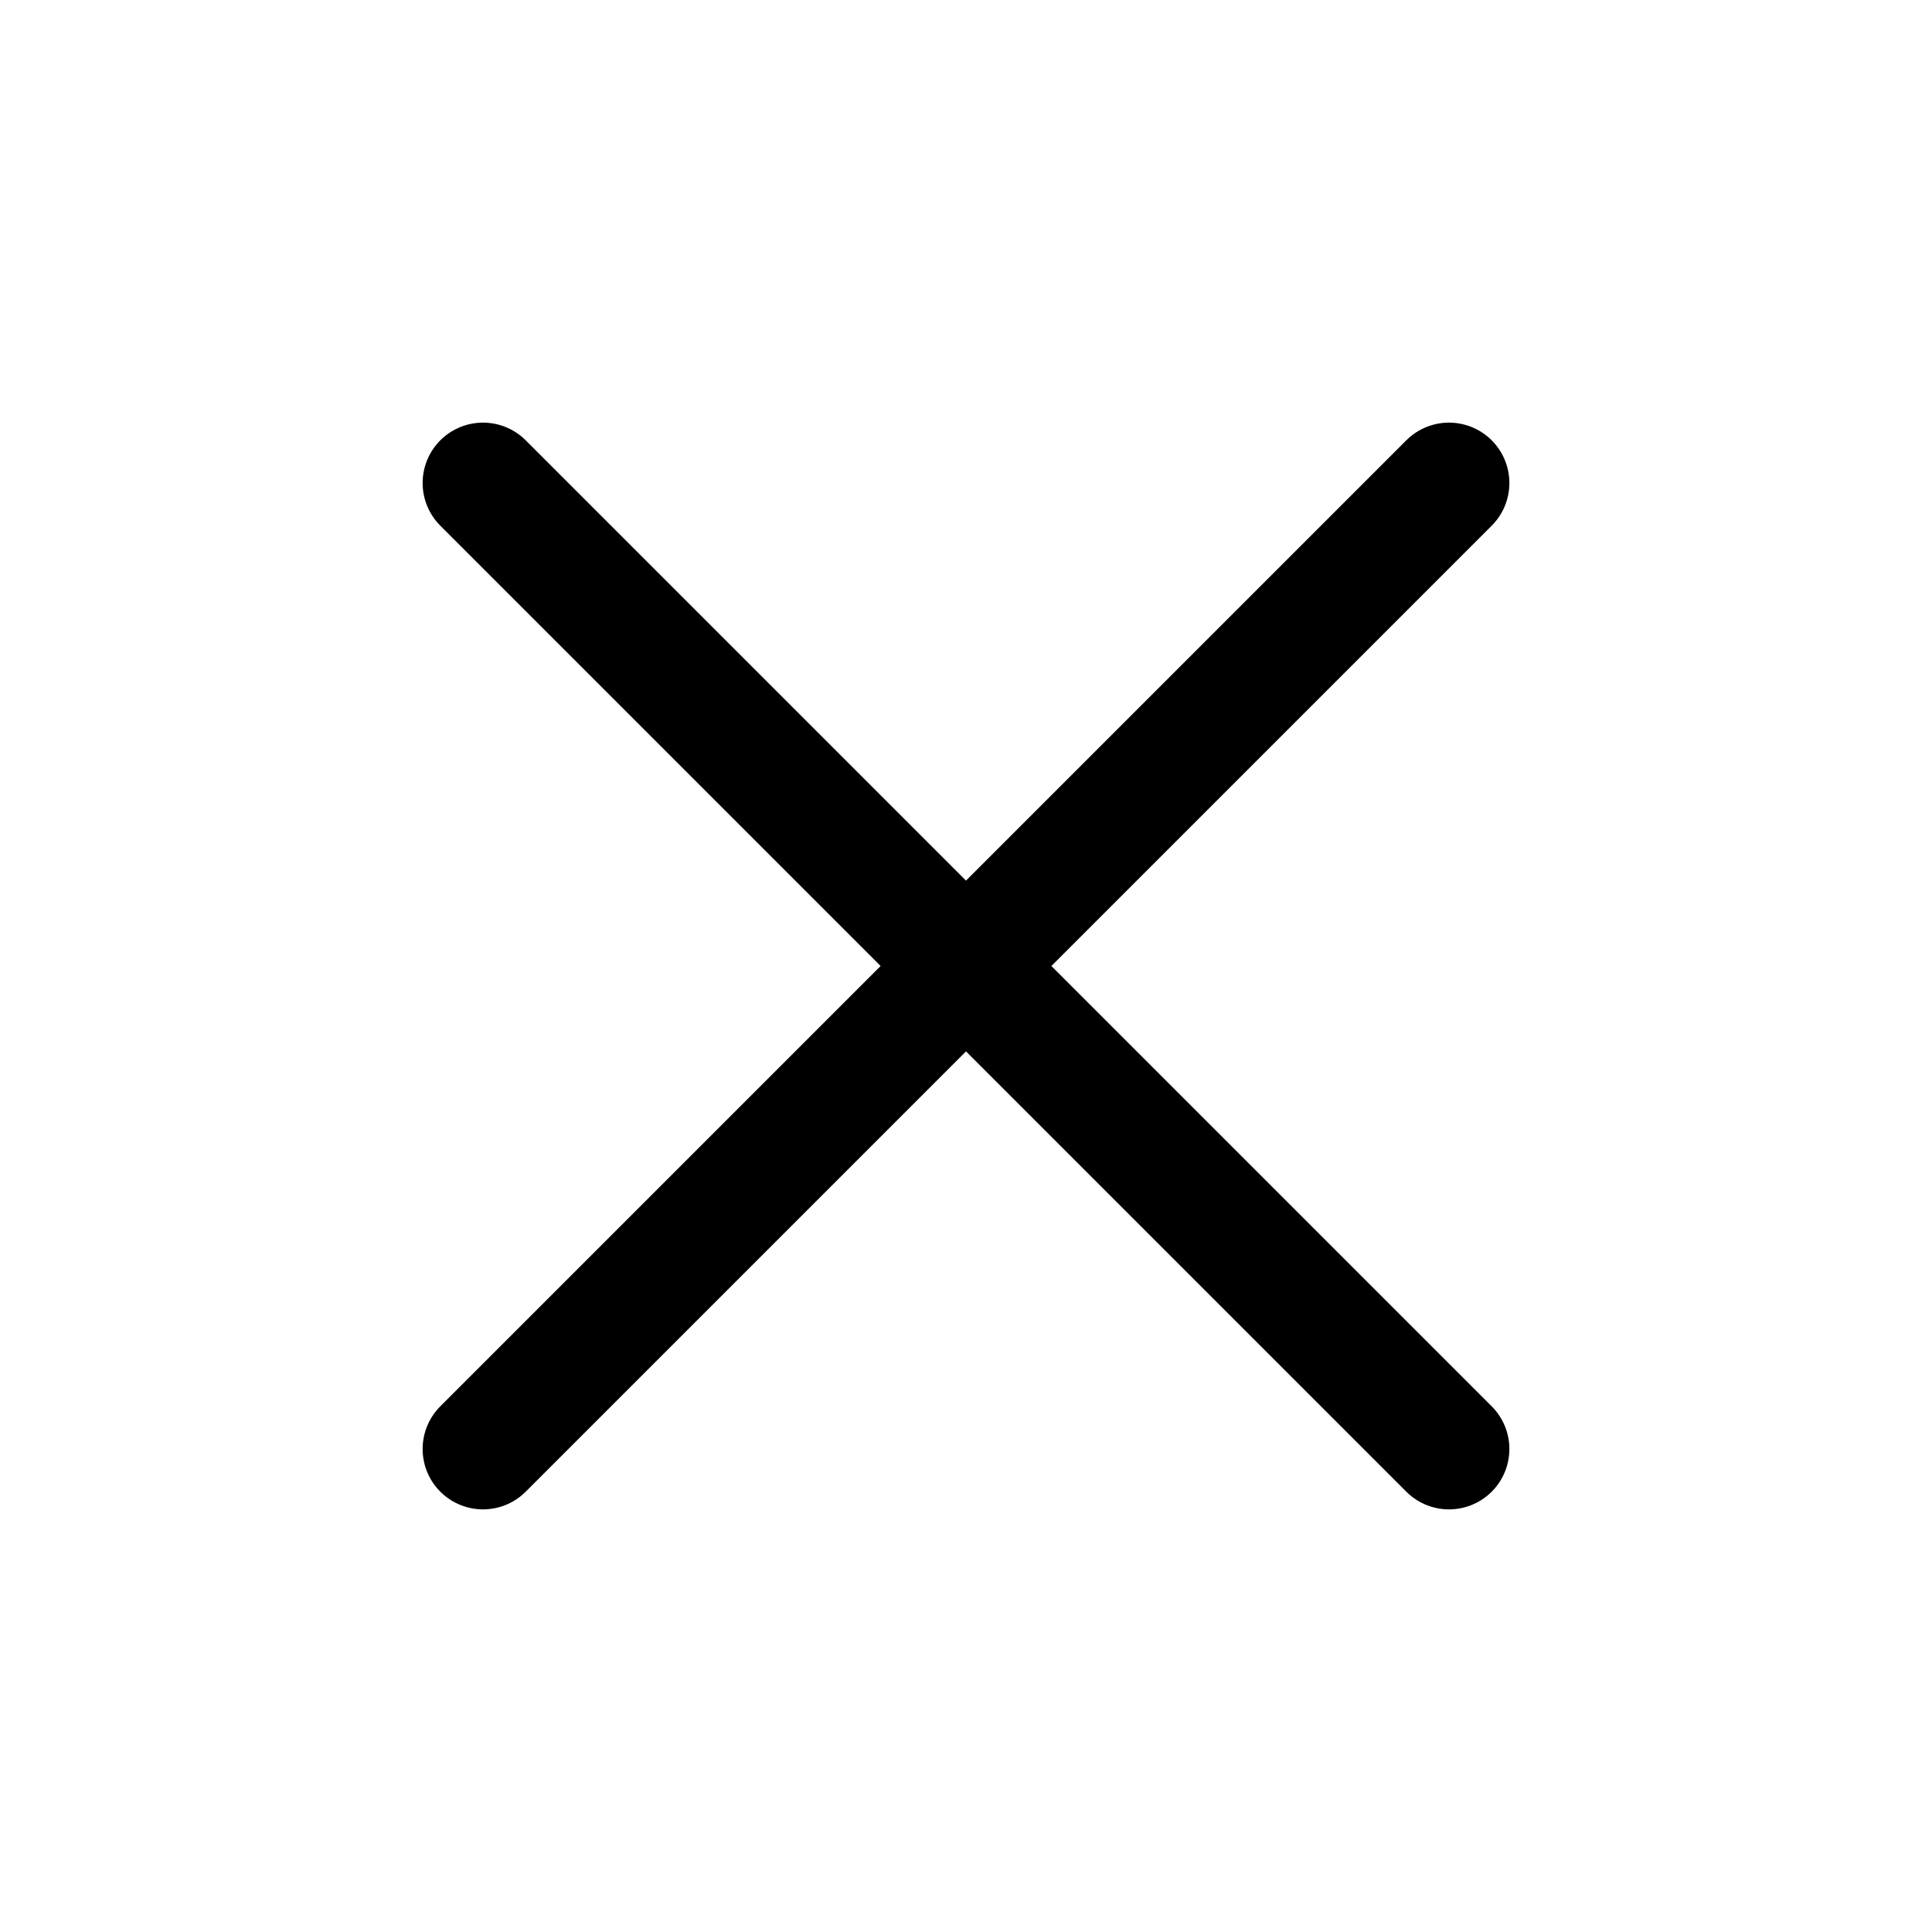
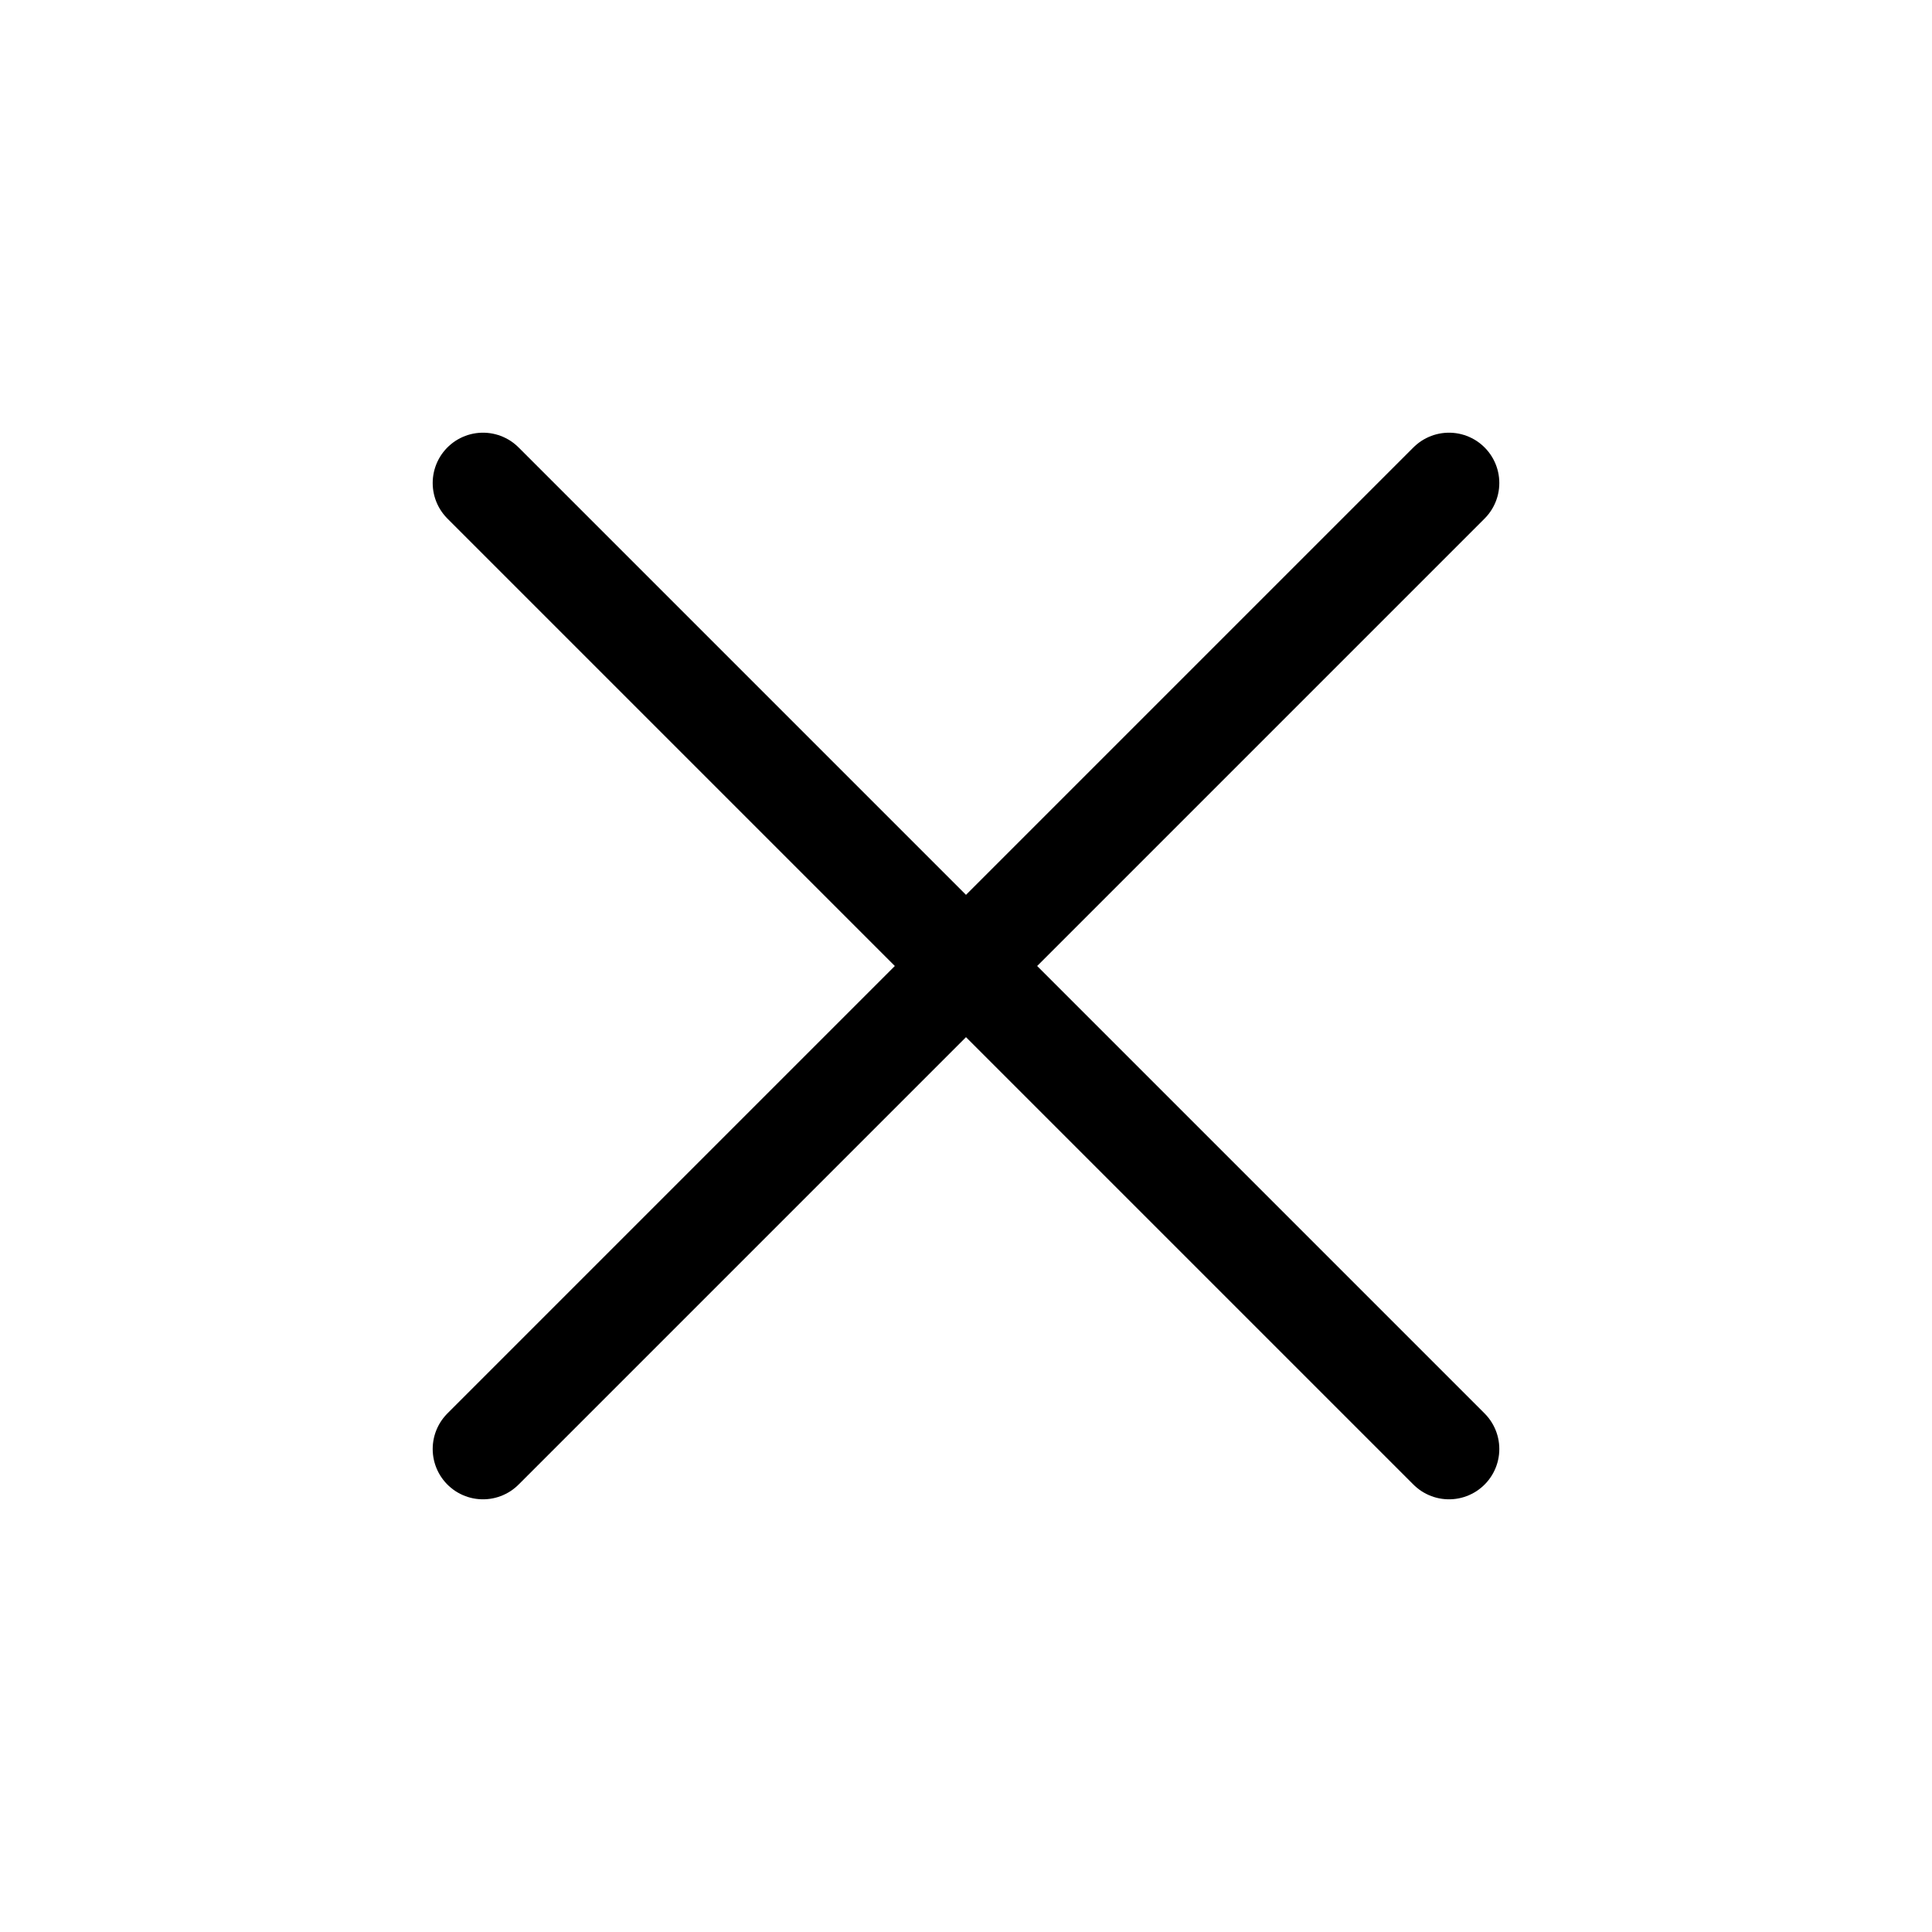
<svg xmlns="http://www.w3.org/2000/svg" fill="none" class="icon icon-close" viewBox="0 0 24 24" aria-hidden="true" focusable="false">
-   <path stroke="currentColor" stroke-width="1.5" stroke-linecap="round" stroke-linejoin="round" d="M6 6l12 12M18 6 6 18" />
+   <path stroke="currentColor" stroke-width="1.25" stroke-linecap="round" stroke-linejoin="round" d="M6 6l12 12M18 6 6 18" />
</svg>
